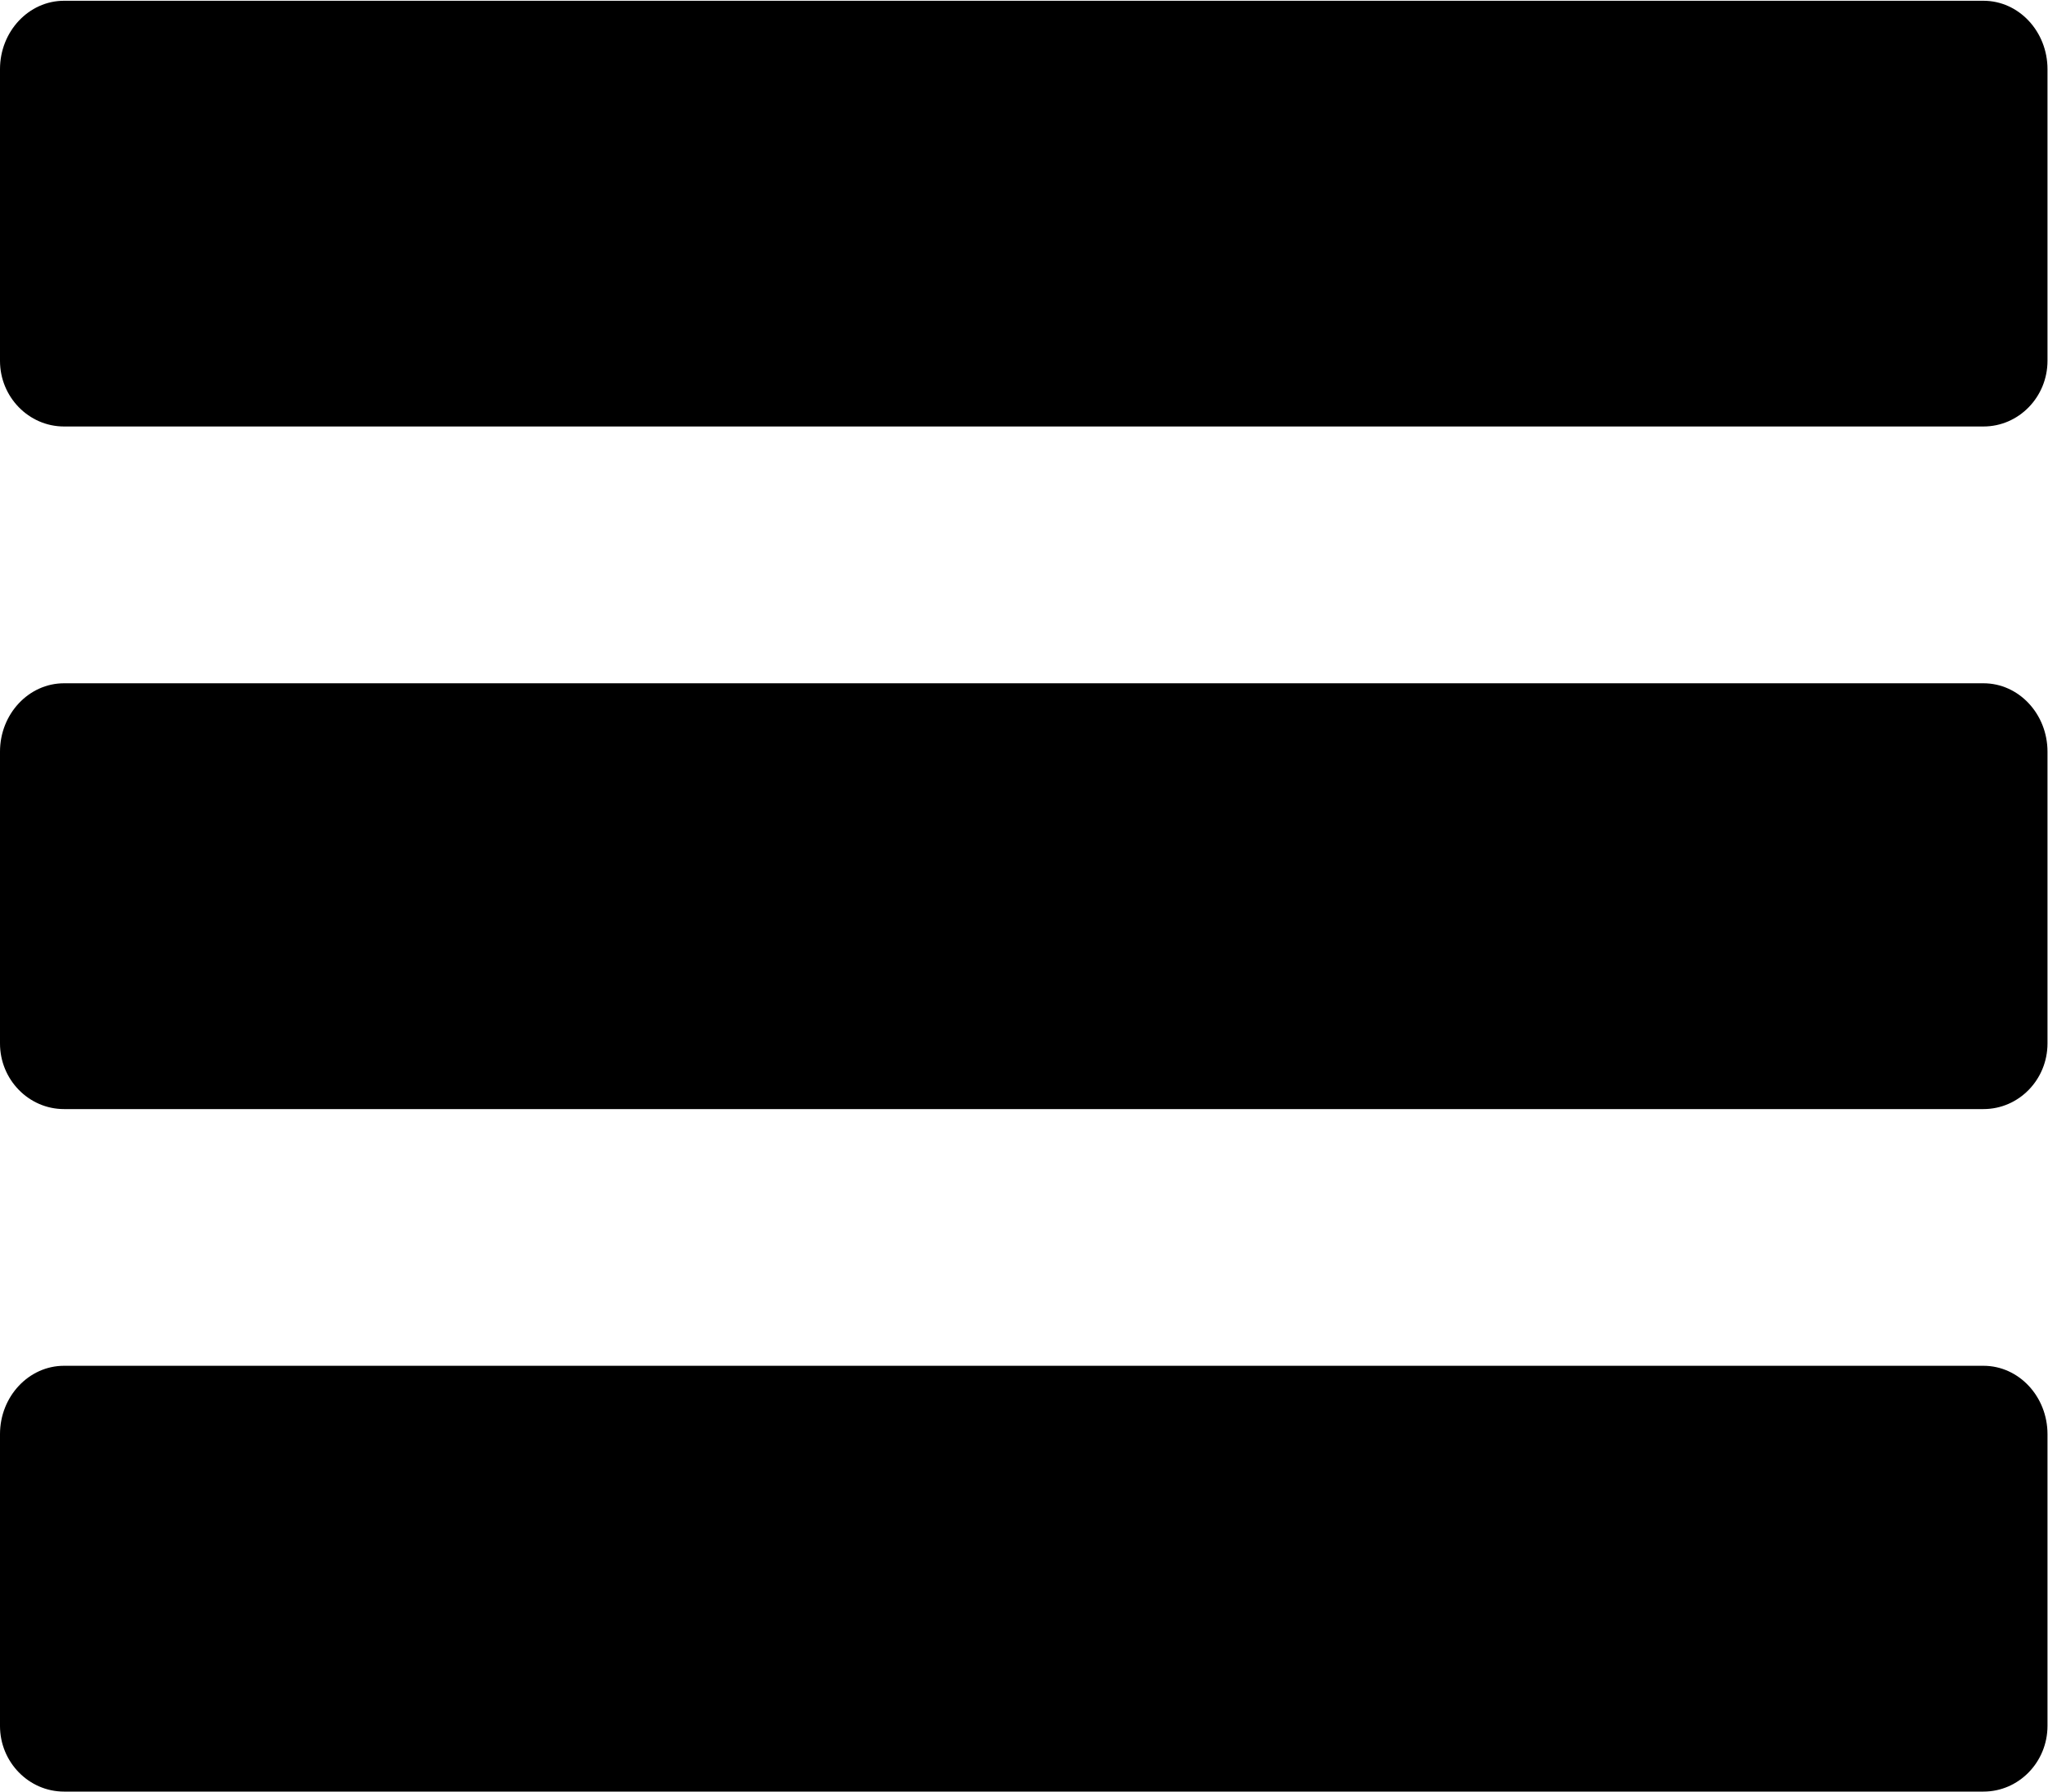
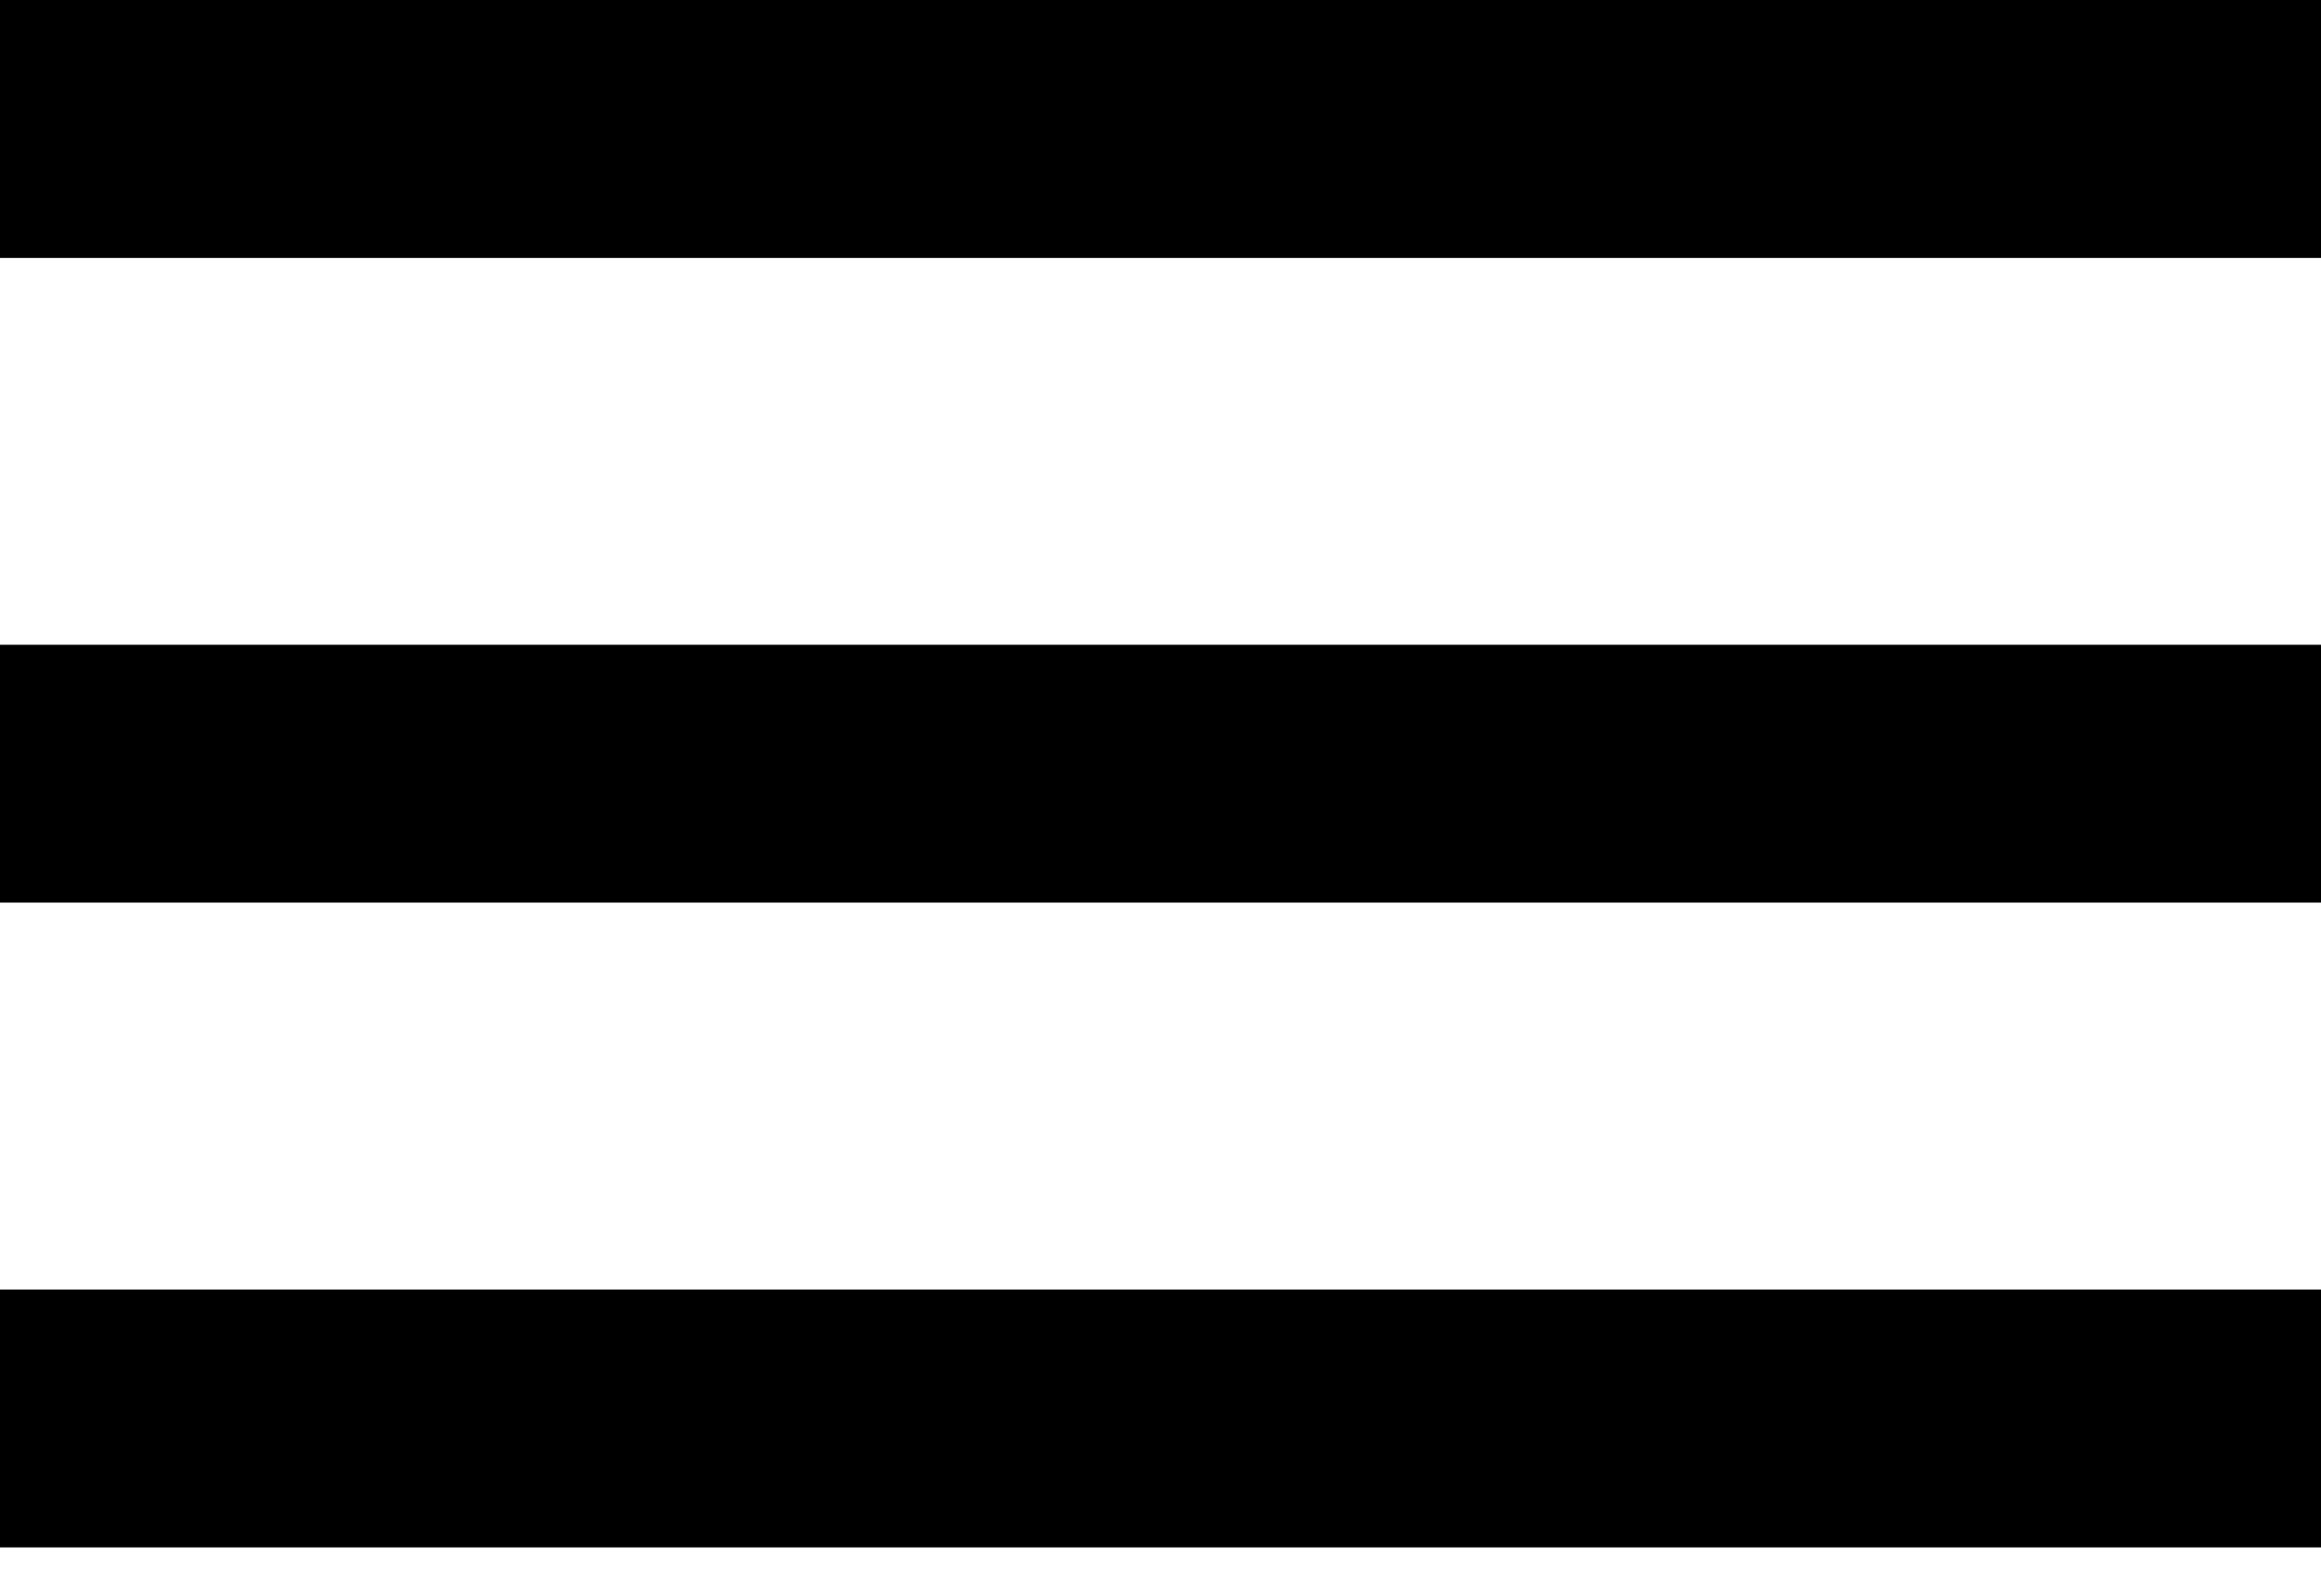
- <svg xmlns="http://www.w3.org/2000/svg" width="24px" height="21px" viewBox="0 0 24 21" version="1.1">
-   <defs />
-   <g id="Page-1" stroke="none" stroke-width="1" fill="none" fill-rule="evenodd">
-     <path d="M23.244,16.009 L0.75,16.009 C0.337,16.009 0,16.369 0,16.81 L0,20.231 C0,20.654 0.337,21 0.75,21 L23.244,21 C23.658,21 23.994,20.654 23.994,20.23 L23.994,16.81 C23.994,16.369 23.658,16.009 23.244,16.009 L23.244,16.009 Z M23.244,8.009 L0.75,8.009 C0.337,8.009 0,8.369 0,8.81 L0,12.231 C0,12.655 0.337,13 0.75,13 L23.244,13 C23.658,13 23.994,12.655 23.994,12.231 L23.994,8.81 C23.994,8.369 23.658,8.009 23.244,8.009 L23.244,8.009 Z M23.244,0.009 L0.75,0.009 C0.337,0.009 0,0.369 0,0.81 L0,4.23 C0,4.653 0.337,4.999 0.75,4.999 L23.244,4.999 C23.658,4.999 23.994,4.653 23.994,4.23 L23.994,0.81 C23.994,0.369 23.658,0.009 23.244,0.009 L23.244,0.009 Z" id="Shape" fill="#000000" />
-   </g>
+ <svg xmlns="http://www.w3.org/2000/svg" width="32" height="22" viewBox="0 0 32 22">
+   <path fill="#000" fill-rule="nonzero" d="M0 0h32v3.556H0V0zm0 8.889h32v3.555H0V8.89zm0 8.889h32v3.555H0v-3.555z" />
</svg>
